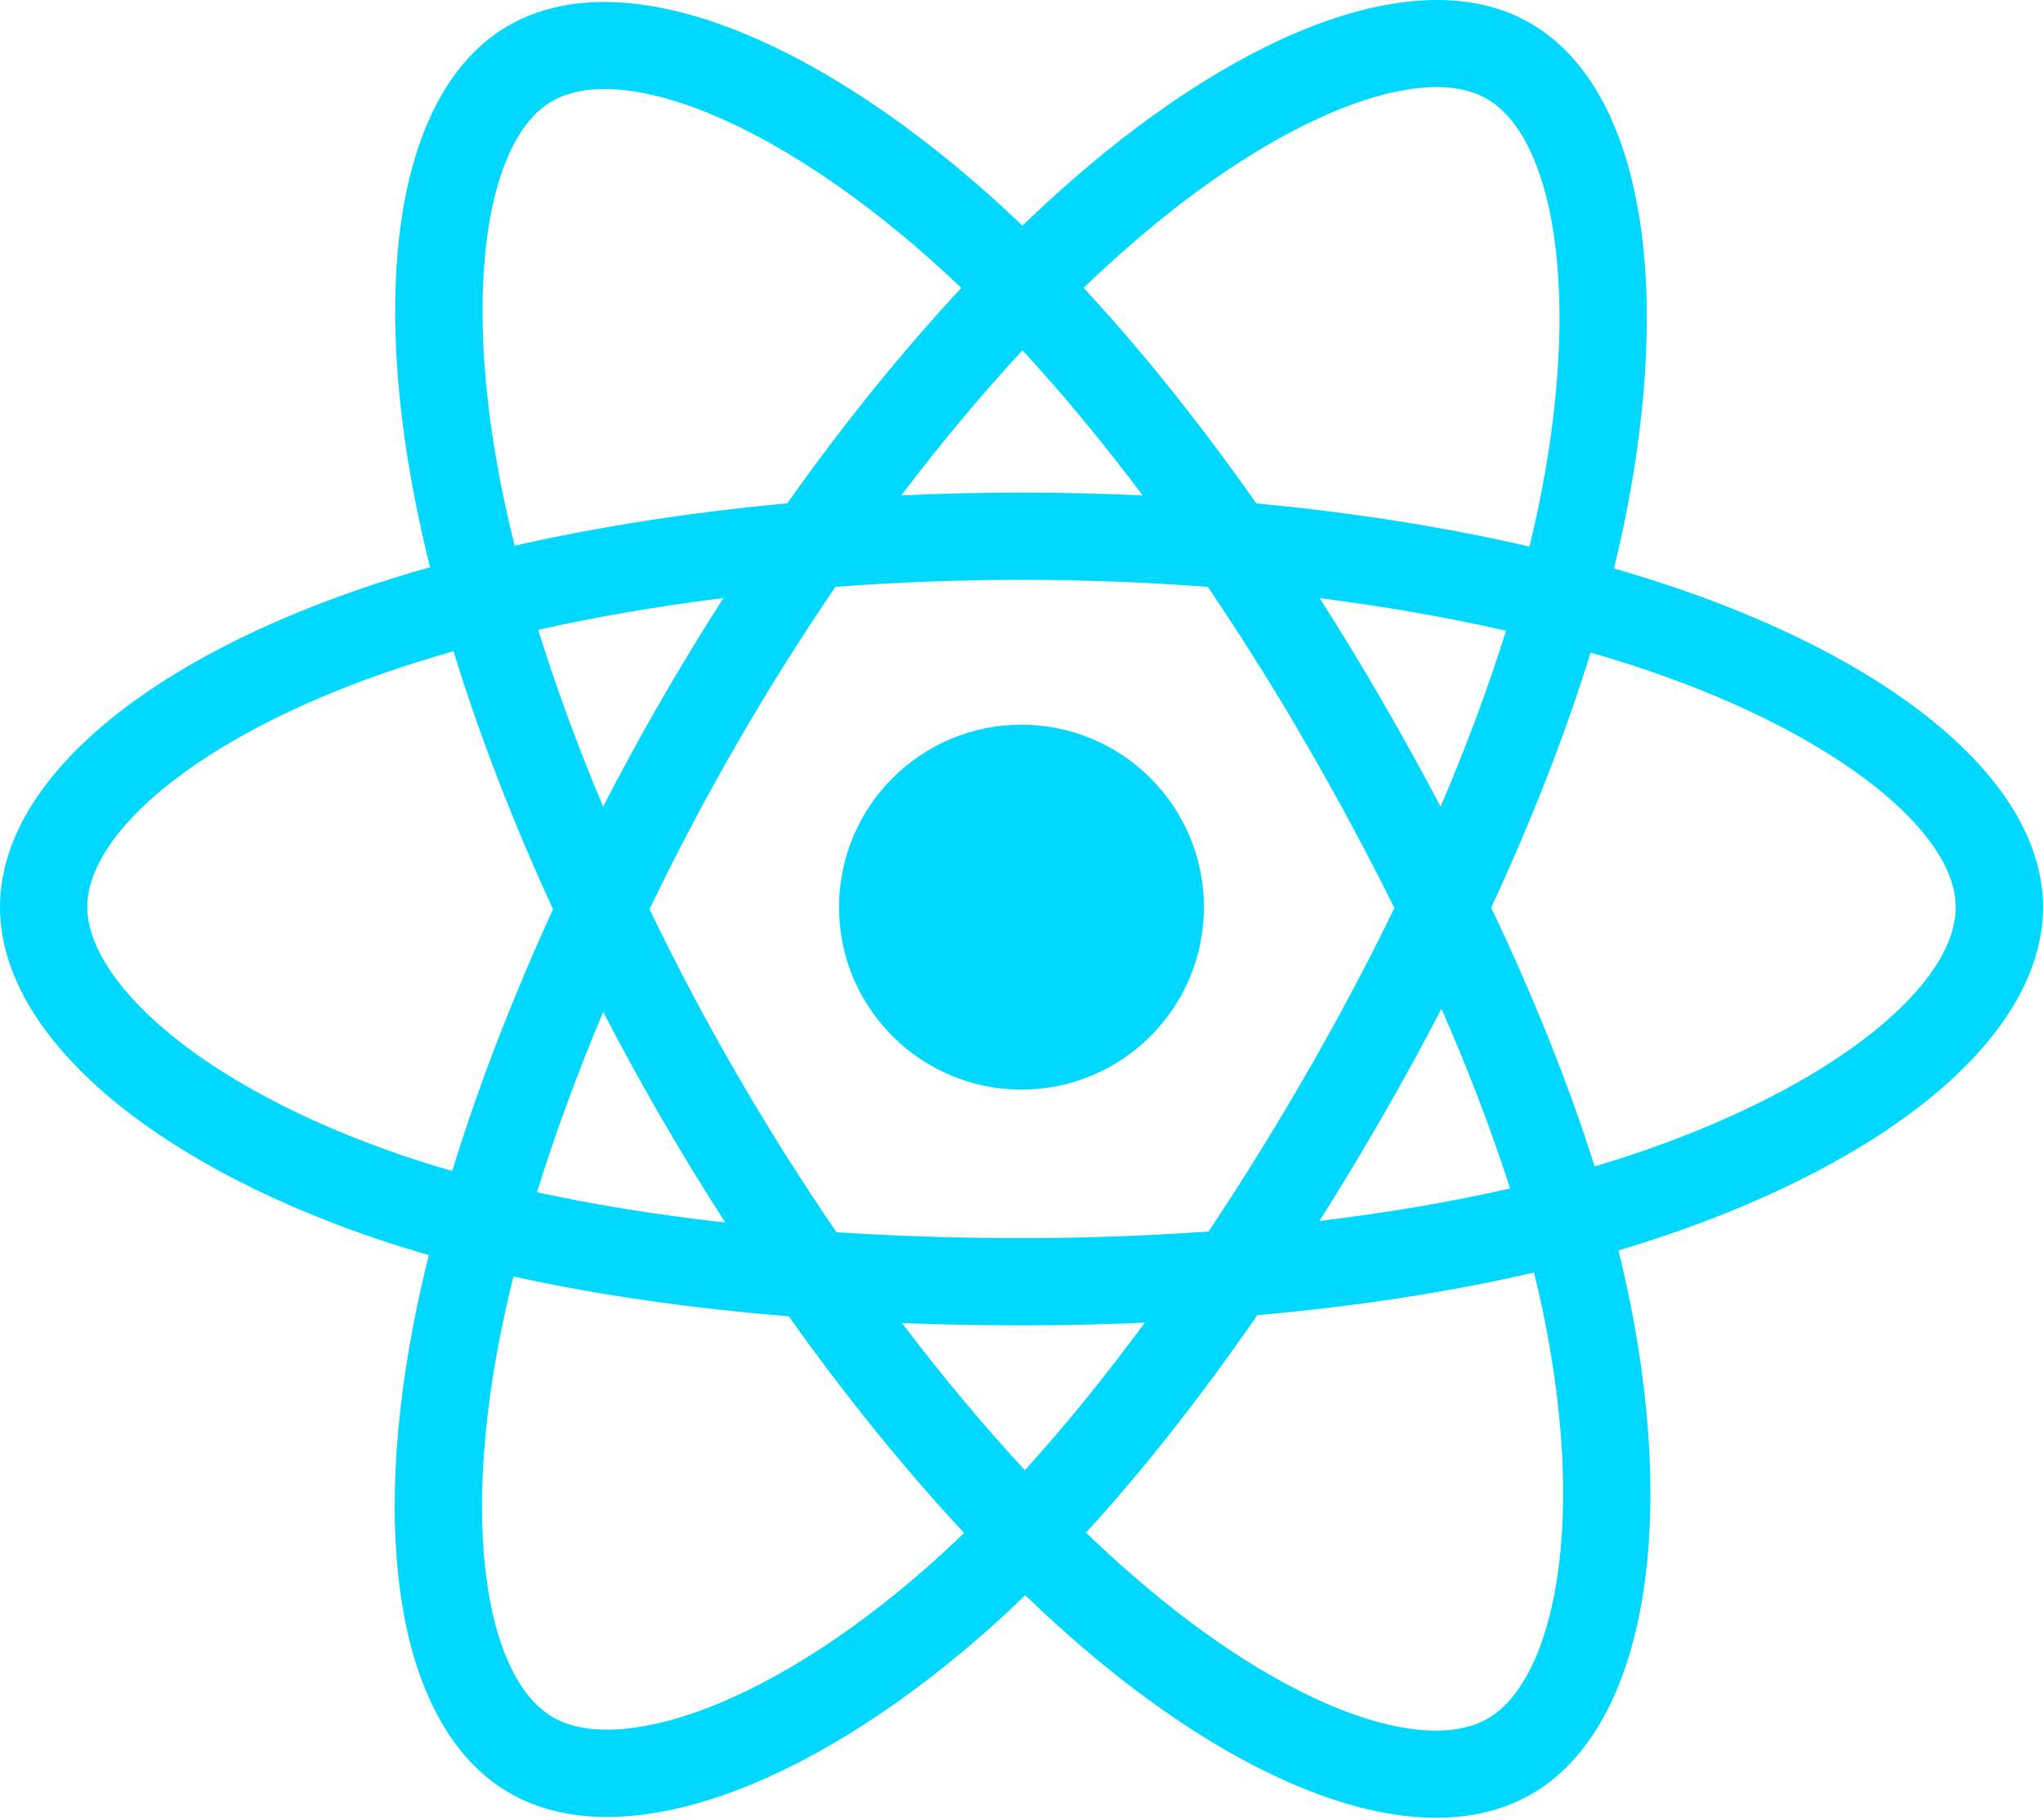
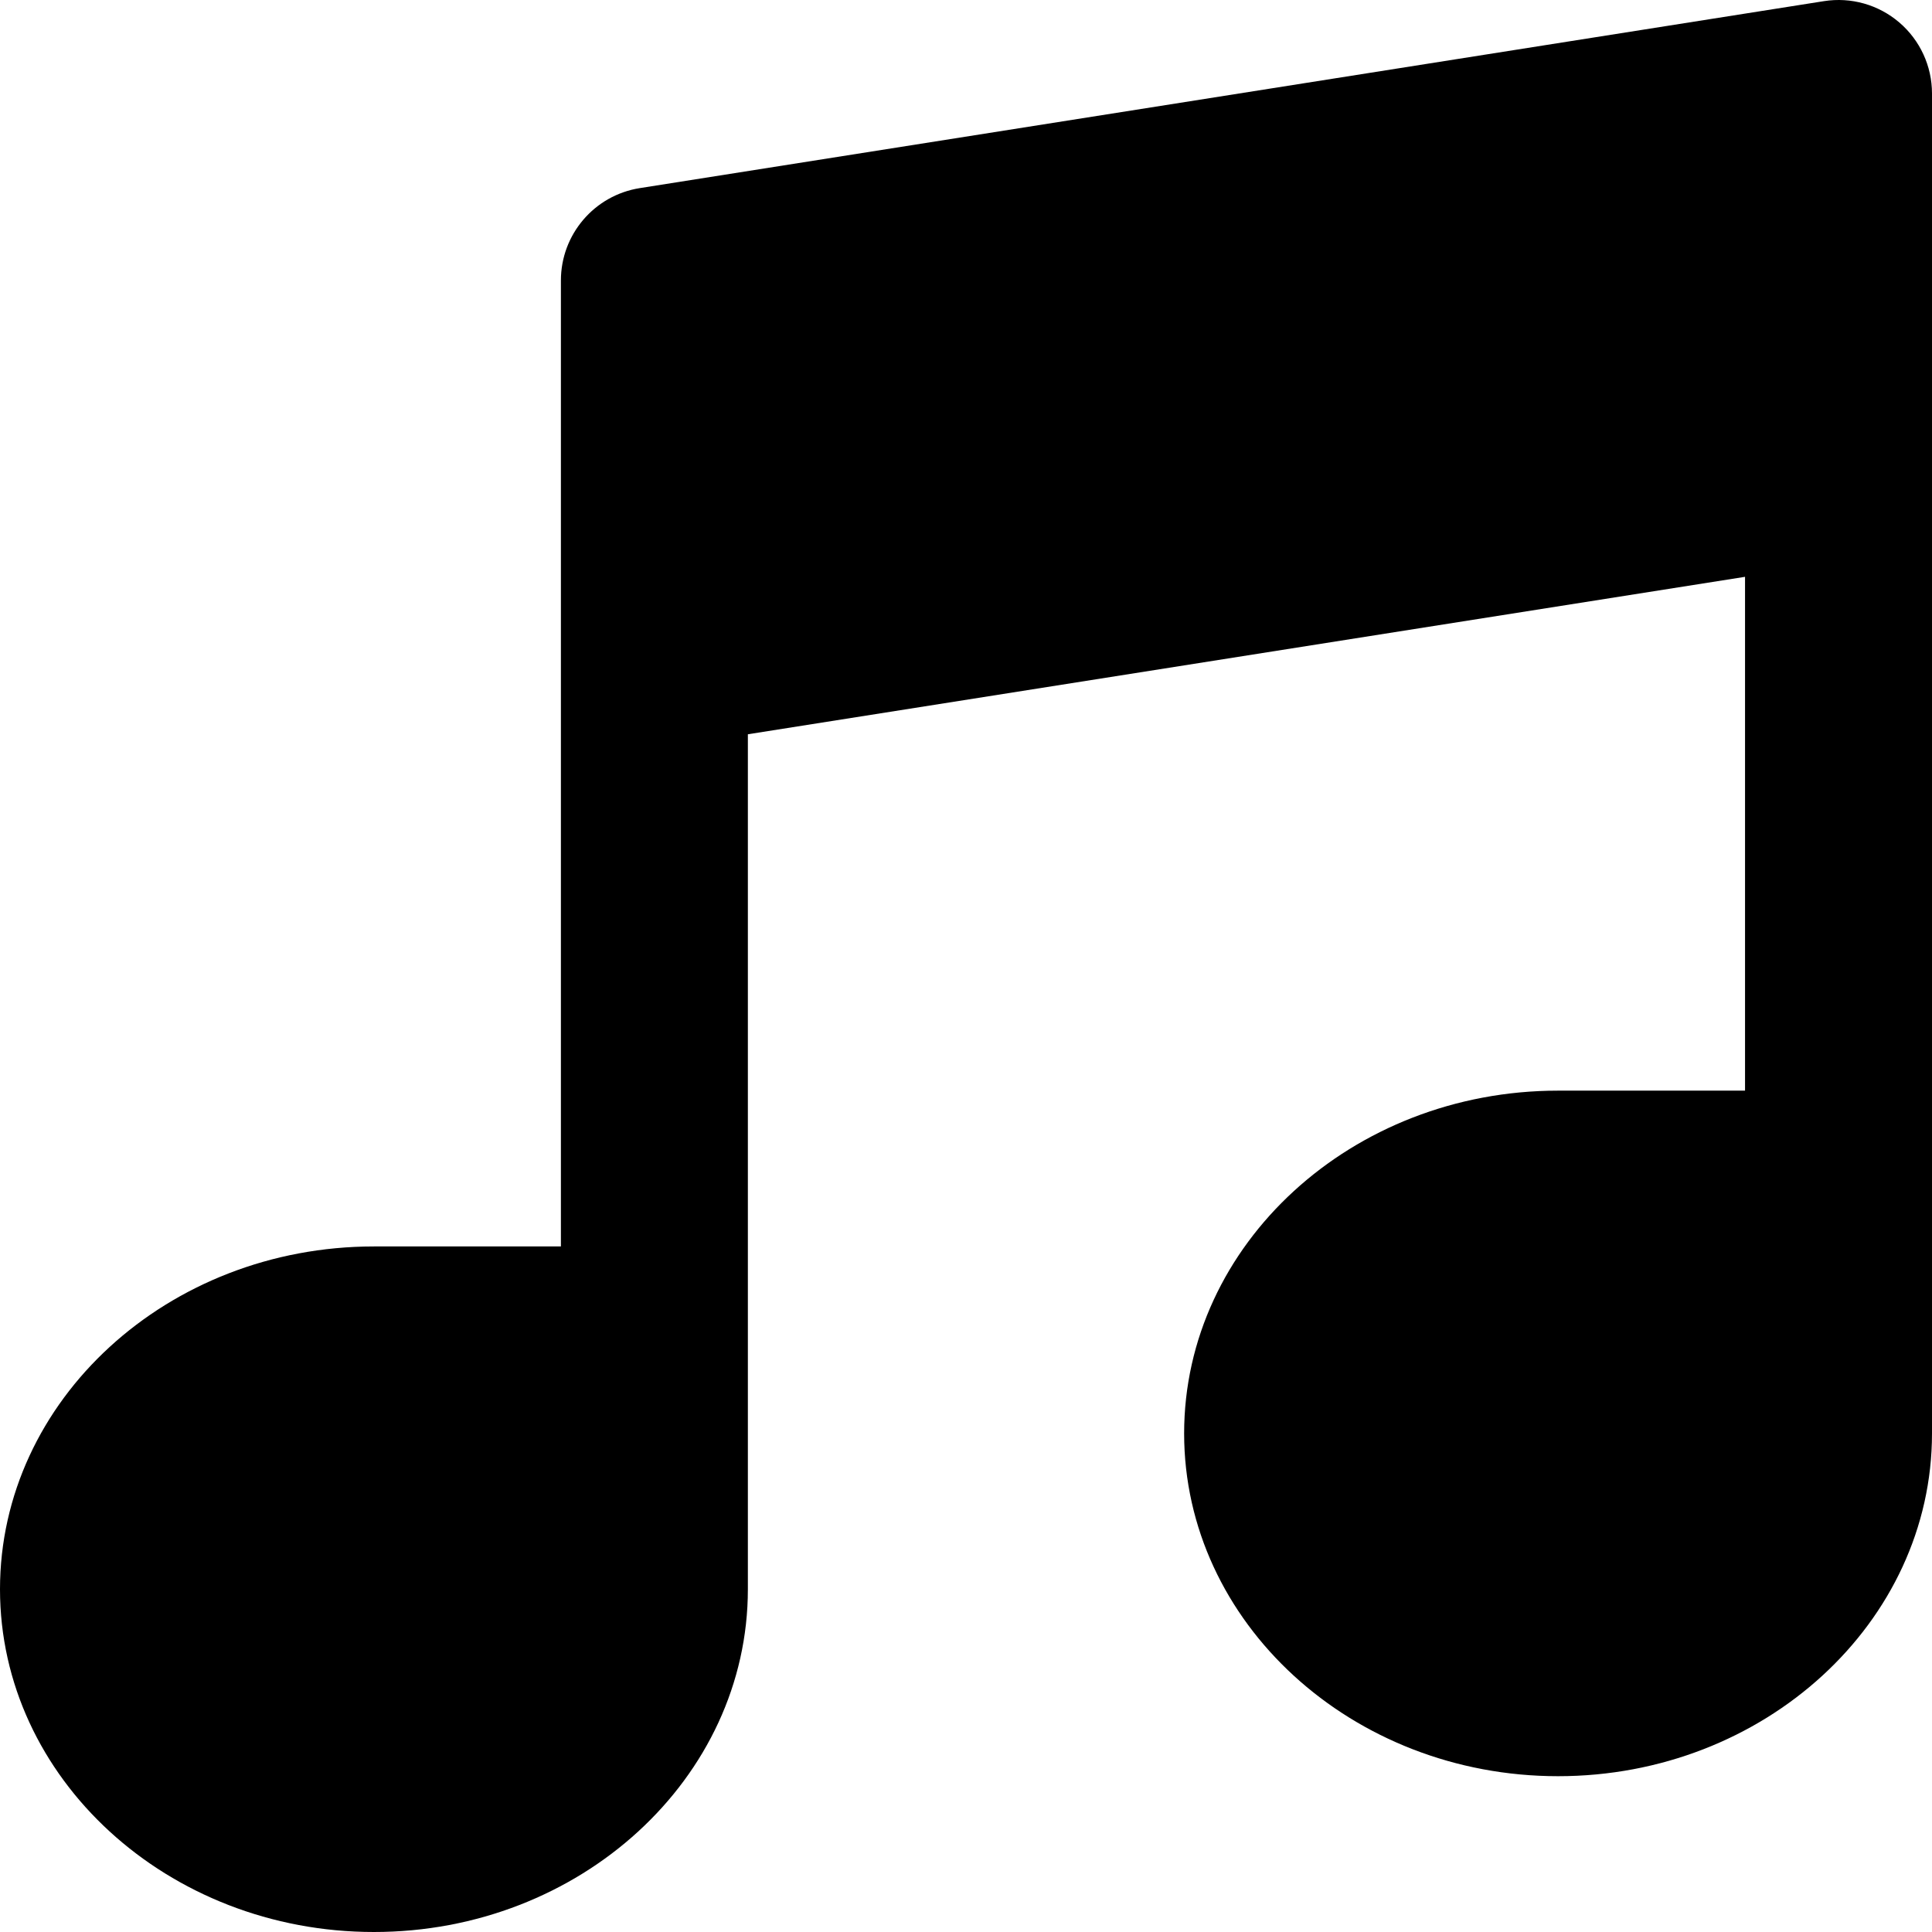
- <svg xmlns="http://www.w3.org/2000/svg" aria-hidden="true" role="img" class="iconify iconify--logos" width="35.93" height="32" preserveAspectRatio="xMidYMid meet" viewBox="0 0 256 228">
-   <path fill="#00D8FF" d="M210.483 73.824a171.49 171.49 0 0 0-8.24-2.597c.465-1.9.893-3.777 1.273-5.621c6.238-30.281 2.16-54.676-11.769-62.708c-13.355-7.7-35.196.329-57.254 19.526a171.23 171.23 0 0 0-6.375 5.848a155.866 155.866 0 0 0-4.241-3.917C100.759 3.829 77.587-4.822 63.673 3.233C50.33 10.957 46.379 33.89 51.995 62.588a170.974 170.974 0 0 0 1.892 8.48c-3.28.932-6.445 1.924-9.474 2.98C17.309 83.498 0 98.307 0 113.668c0 15.865 18.582 31.778 46.812 41.427a145.52 145.52 0 0 0 6.921 2.165a167.467 167.467 0 0 0-2.01 9.138c-5.354 28.2-1.173 50.591 12.134 58.266c13.744 7.926 36.812-.22 59.273-19.855a145.567 145.567 0 0 0 5.342-4.923a168.064 168.064 0 0 0 6.92 6.314c21.758 18.722 43.246 26.282 56.54 18.586c13.731-7.949 18.194-32.003 12.4-61.268a145.016 145.016 0 0 0-1.535-6.842c1.62-.48 3.21-.974 4.76-1.488c29.348-9.723 48.443-25.443 48.443-41.52c0-15.417-17.868-30.326-45.517-39.844Zm-6.365 70.984c-1.4.463-2.836.91-4.3 1.345c-3.24-10.257-7.612-21.163-12.963-32.432c5.106-11 9.31-21.767 12.459-31.957c2.619.758 5.16 1.557 7.61 2.4c23.69 8.156 38.14 20.213 38.14 29.504c0 9.896-15.606 22.743-40.946 31.14Zm-10.514 20.834c2.562 12.94 2.927 24.64 1.23 33.787c-1.524 8.219-4.59 13.698-8.382 15.893c-8.067 4.67-25.32-1.4-43.927-17.412a156.726 156.726 0 0 1-6.437-5.87c7.214-7.889 14.423-17.06 21.459-27.246c12.376-1.098 24.068-2.894 34.671-5.345a134.17 134.17 0 0 1 1.386 6.193ZM87.276 214.515c-7.882 2.783-14.16 2.863-17.955.675c-8.075-4.657-11.432-22.636-6.853-46.752a156.923 156.923 0 0 1 1.869-8.499c10.486 2.32 22.093 3.988 34.498 4.994c7.084 9.967 14.501 19.128 21.976 27.15a134.668 134.668 0 0 1-4.877 4.492c-9.933 8.682-19.886 14.842-28.658 17.94ZM50.35 144.747c-12.483-4.267-22.792-9.812-29.858-15.863c-6.35-5.437-9.555-10.836-9.555-15.216c0-9.322 13.897-21.212 37.076-29.293c2.813-.98 5.757-1.905 8.812-2.773c3.204 10.42 7.406 21.315 12.477 32.332c-5.137 11.18-9.399 22.249-12.634 32.792a134.718 134.718 0 0 1-6.318-1.979Zm12.378-84.26c-4.811-24.587-1.616-43.134 6.425-47.789c8.564-4.958 27.502 2.111 47.463 19.835a144.318 144.318 0 0 1 3.841 3.545c-7.438 7.987-14.787 17.08-21.808 26.988c-12.04 1.116-23.565 2.908-34.161 5.309a160.342 160.342 0 0 1-1.76-7.887Zm110.427 27.268a347.8 347.8 0 0 0-7.785-12.803c8.168 1.033 15.994 2.404 23.343 4.08c-2.206 7.072-4.956 14.465-8.193 22.045a381.151 381.151 0 0 0-7.365-13.322Zm-45.032-43.861c5.044 5.465 10.096 11.566 15.065 18.186a322.04 322.04 0 0 0-30.257-.006c4.974-6.559 10.069-12.652 15.192-18.18ZM82.802 87.83a323.167 323.167 0 0 0-7.227 13.238c-3.184-7.553-5.909-14.98-8.134-22.152c7.304-1.634 15.093-2.97 23.209-3.984a321.524 321.524 0 0 0-7.848 12.897Zm8.081 65.352c-8.385-.936-16.291-2.203-23.593-3.793c2.26-7.3 5.045-14.885 8.298-22.6a321.187 321.187 0 0 0 7.257 13.246c2.594 4.48 5.28 8.868 8.038 13.147Zm37.542 31.03c-5.184-5.592-10.354-11.779-15.403-18.433c4.902.192 9.899.29 14.978.29c5.218 0 10.376-.117 15.453-.343c-4.985 6.774-10.018 12.97-15.028 18.486Zm52.198-57.817c3.422 7.8 6.306 15.345 8.596 22.52c-7.422 1.694-15.436 3.058-23.88 4.071a382.417 382.417 0 0 0 7.859-13.026a347.403 347.403 0 0 0 7.425-13.565Zm-16.898 8.101a358.557 358.557 0 0 1-12.281 19.815a329.4 329.4 0 0 1-23.444.823c-7.967 0-15.716-.248-23.178-.732a310.202 310.202 0 0 1-12.513-19.846h.001a307.41 307.41 0 0 1-10.923-20.627a310.278 310.278 0 0 1 10.89-20.637l-.001.001a307.318 307.318 0 0 1 12.413-19.761c7.613-.576 15.42-.876 23.31-.876H128c7.926 0 15.743.303 23.354.883a329.357 329.357 0 0 1 12.335 19.695a358.489 358.489 0 0 1 11.036 20.54a329.472 329.472 0 0 1-11 20.722Zm22.56-122.124c8.572 4.944 11.906 24.881 6.52 51.026c-.344 1.668-.73 3.367-1.15 5.09c-10.622-2.452-22.155-4.275-34.23-5.408c-7.034-10.017-14.323-19.124-21.64-27.008a160.789 160.789 0 0 1 5.888-5.4c18.9-16.447 36.564-22.941 44.612-18.3ZM128 90.808c12.625 0 22.86 10.235 22.86 22.86s-10.235 22.86-22.86 22.86s-22.86-10.235-22.86-22.86s10.235-22.86 22.86-22.86Z" />
+ <svg xmlns="http://www.w3.org/2000/svg" fill="#000000" height="800px" width="800px" version="1.1" id="Layer_1" viewBox="0 0 512 512" xml:space="preserve">
+   <g>
+     <g>
+       <path d="M503.319,5.939c-5.506-4.705-12.783-6.767-19.958-5.635L169.555,49.852c-12.04,1.901-20.909,12.28-20.909,24.47v99.097    v156.903H99.097C44.455,330.323,0,371.073,0,421.161C0,471.25,44.455,512,99.097,512c54.642,0,99.097-40.75,99.097-90.839v-66.065    V194.588l264.258-41.725v136.169h-49.548c-54.642,0-99.097,40.75-99.097,90.839s44.455,90.839,99.097,90.839    S512,429.959,512,379.871v-66.065V123.871V24.774C512,17.529,508.827,10.646,503.319,5.939z" />
+     </g>
+   </g>
</svg>
